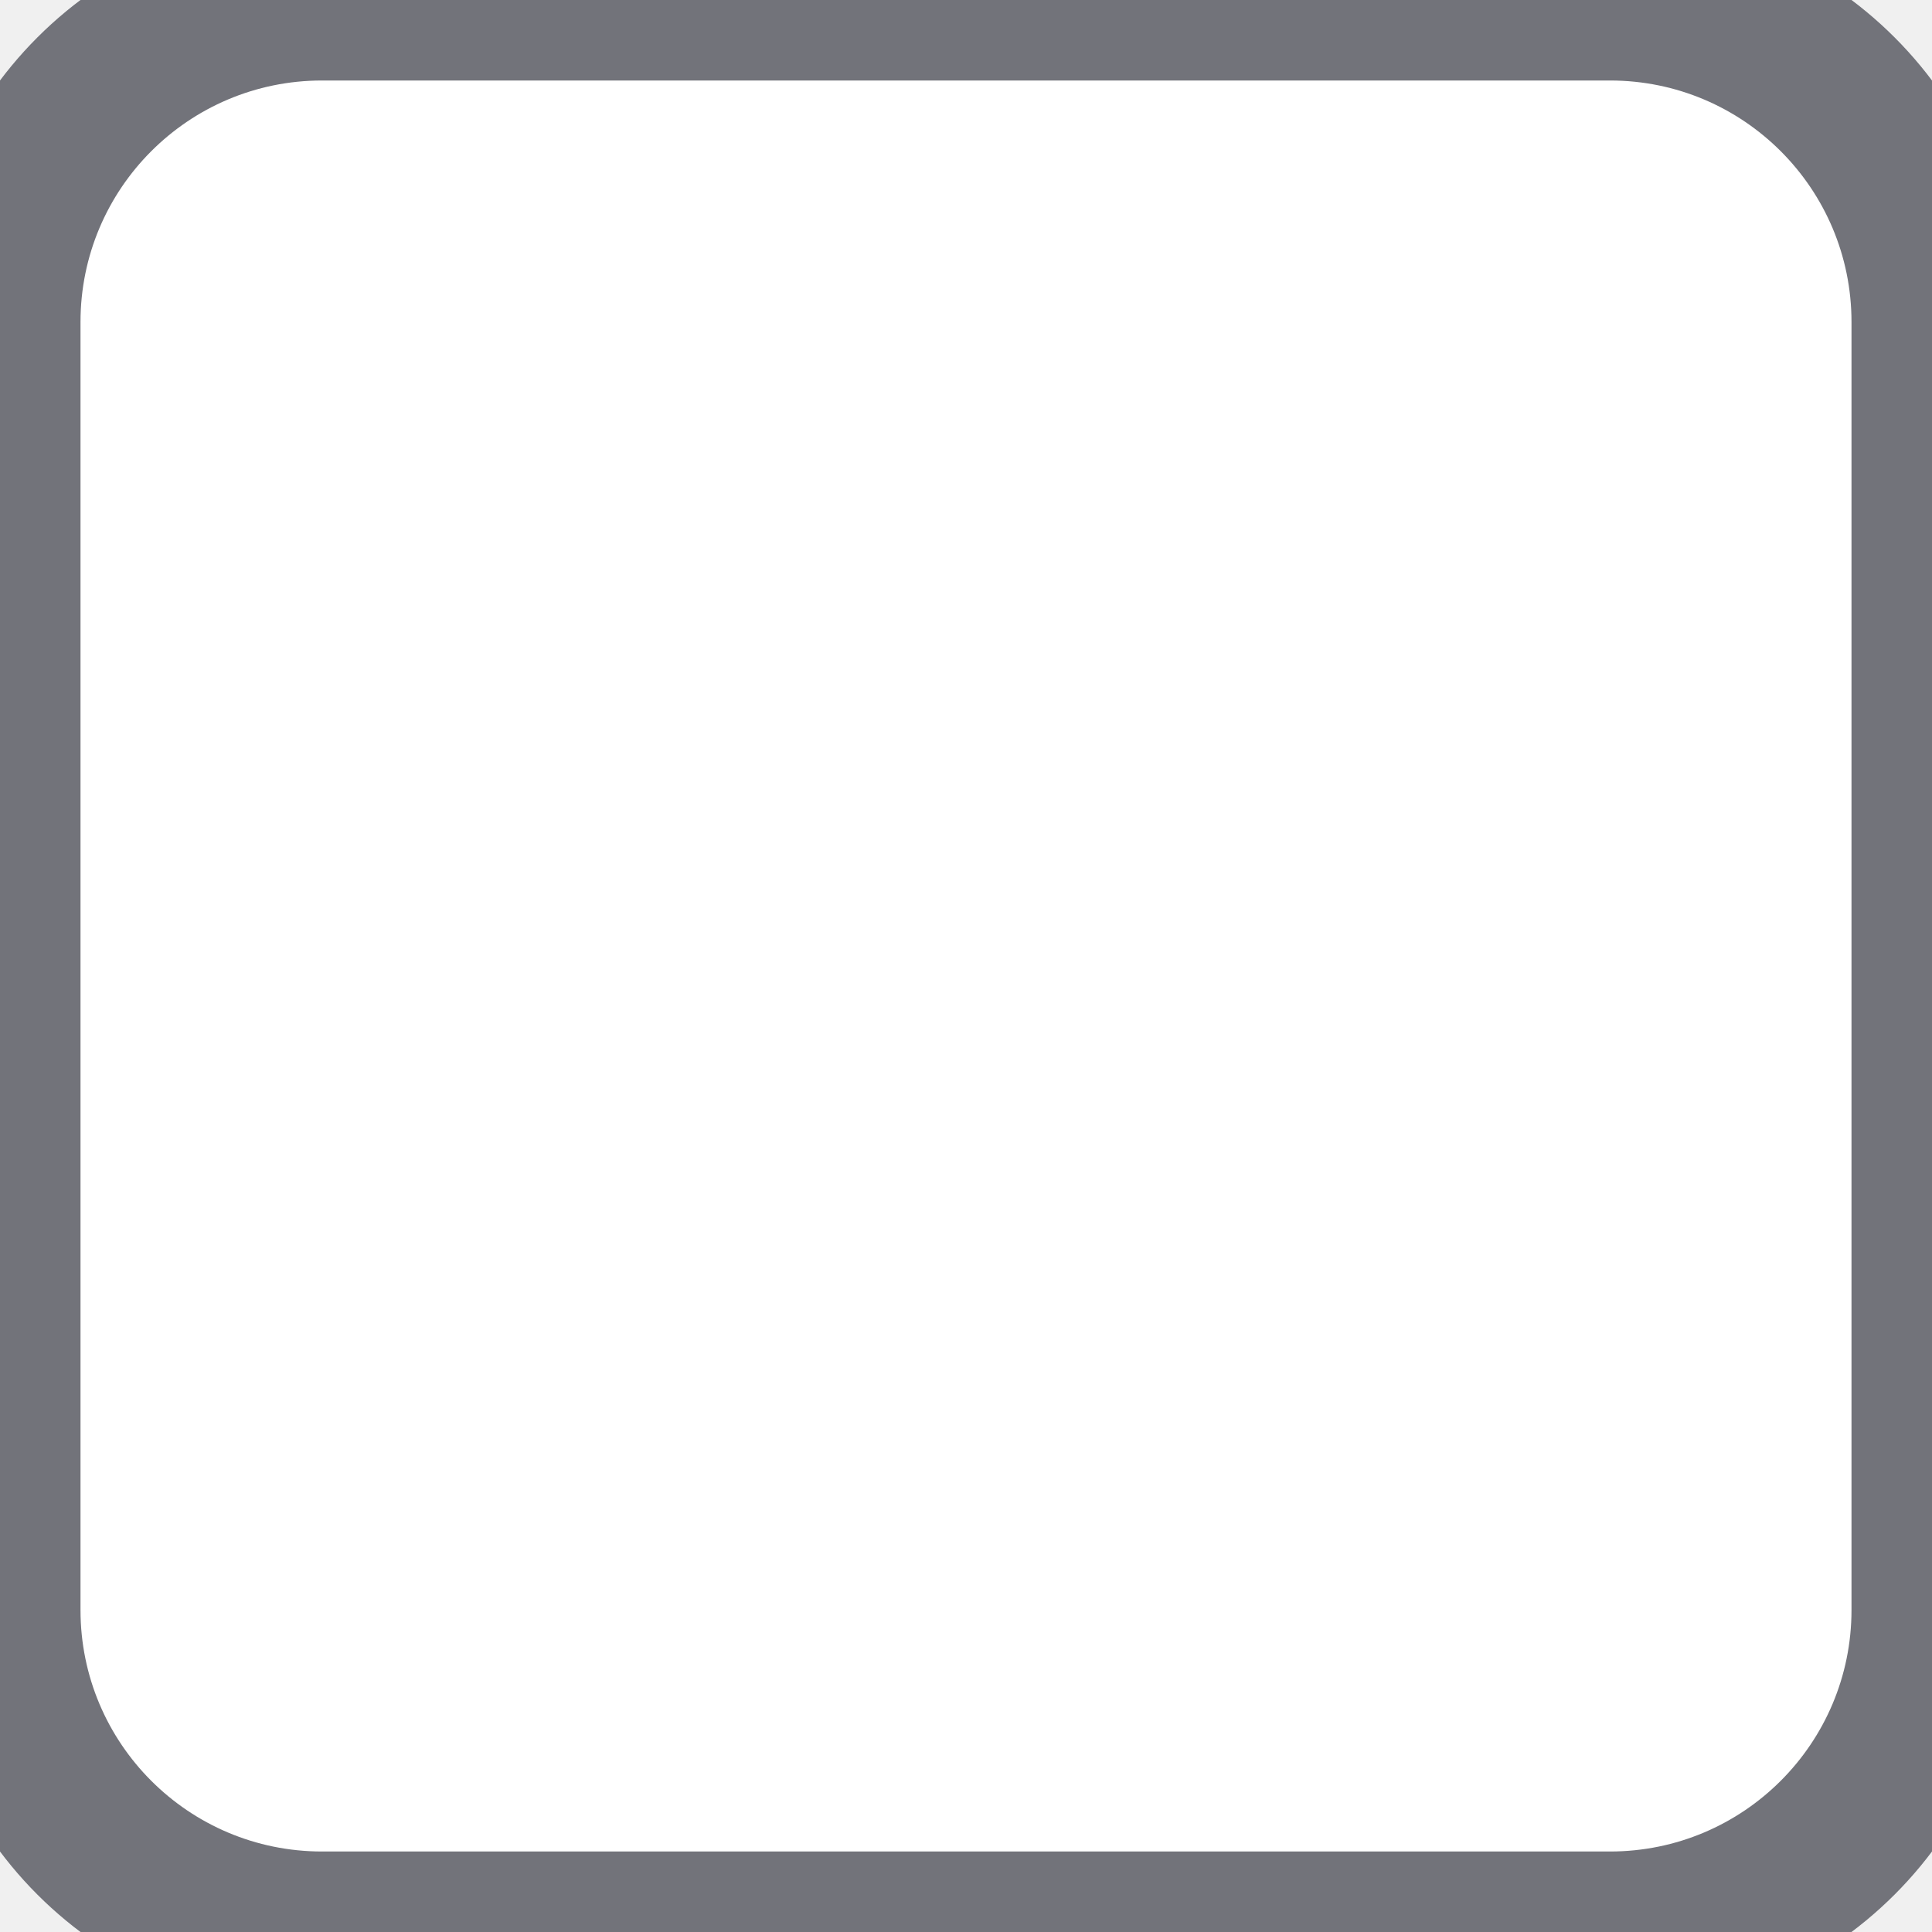
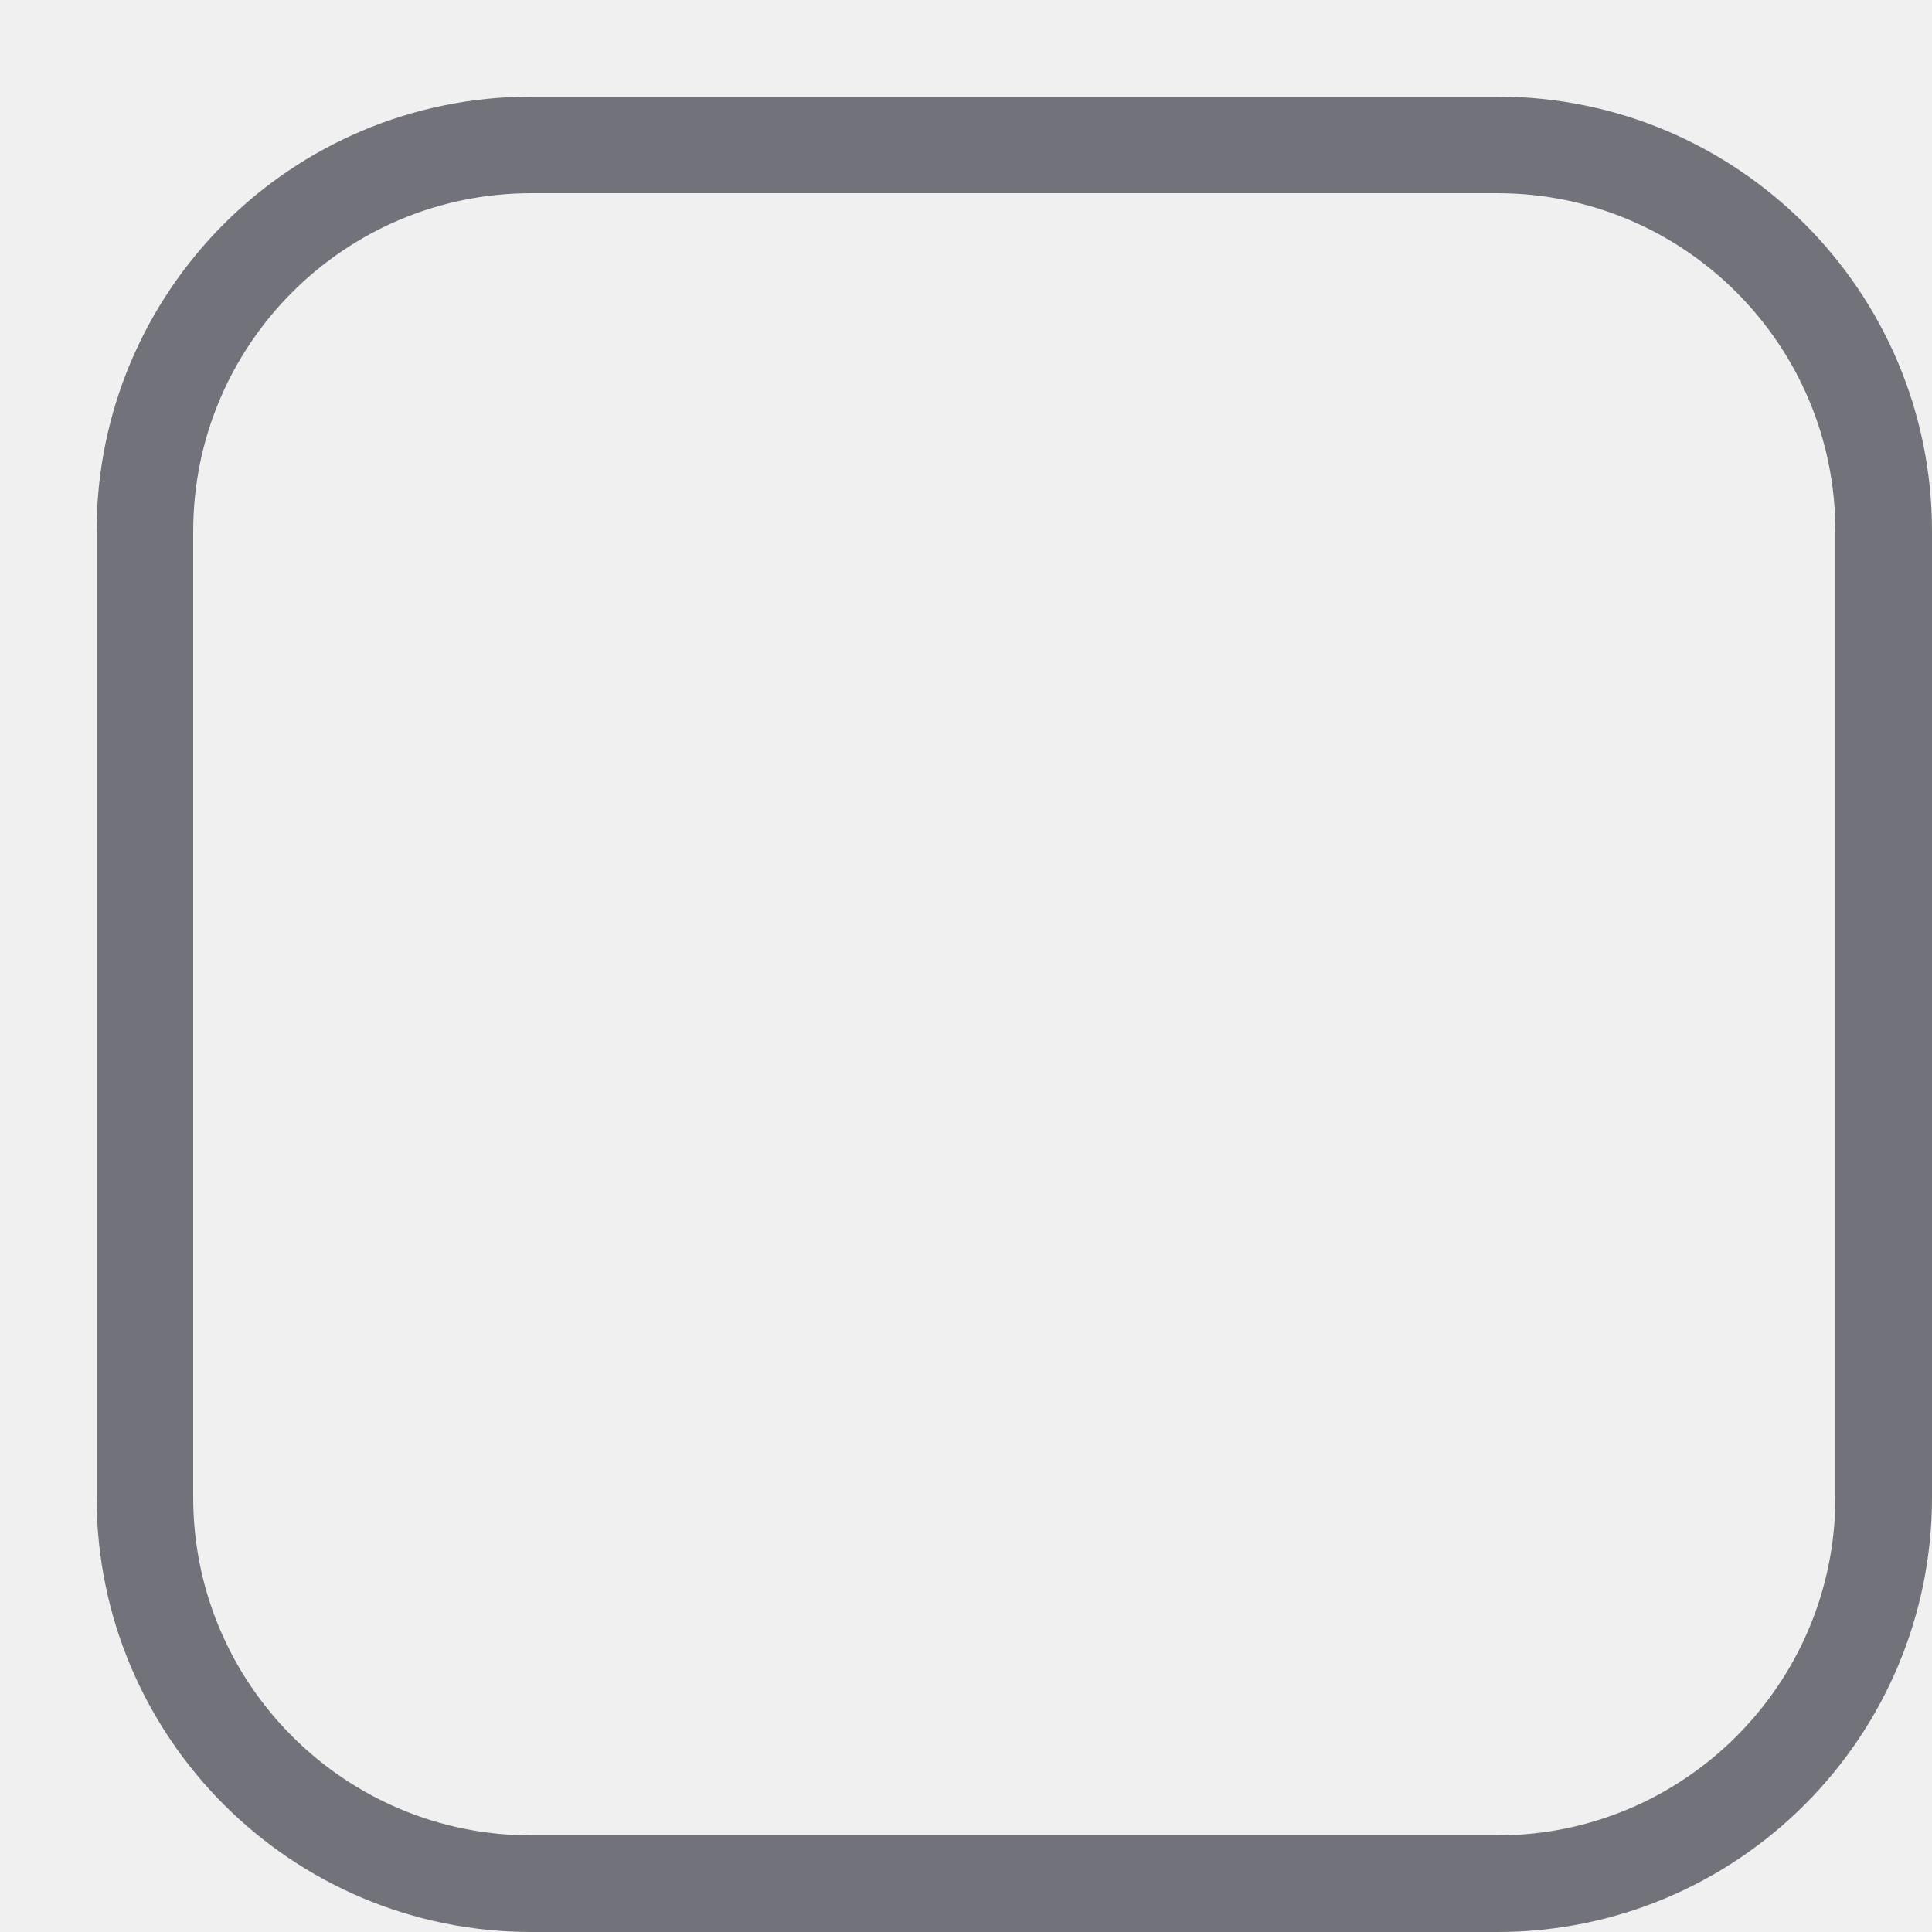
- <svg xmlns="http://www.w3.org/2000/svg" width="24" height="24" viewBox="0 0 24 24" fill="none">
-   <path d="M0 4C0 1.791 1.791 0 4 0H20C22.209 0 24 1.791 24 4V20C24 22.209 22.209 24 20 24H4C1.791 24 0 22.209 0 20V4Z" fill="white" />
-   <path d="M4 1H20V-1H4V1ZM23 4V20H25V4H23ZM20 23H4V25H20V23ZM1 20V4H-1V20H1ZM4 23C2.343 23 1 21.657 1 20H-1C-1 22.761 1.239 25 4 25V23ZM23 20C23 21.657 21.657 23 20 23V25C22.761 25 25 22.761 25 20H23ZM20 1C21.657 1 23 2.343 23 4H25C25 1.239 22.761 -1 20 -1V1ZM4 -1C1.239 -1 -1 1.239 -1 4H1C1 2.343 2.343 1 4 1V-1Z" fill="#72737A" />
+ <svg xmlns="http://www.w3.org/2000/svg" width="20" height="20" viewBox="0 0 20 20" fill="none">
+   <rect x="1.5" y="1.5" rx="4" ry="4" width="18" height="18" fill="none" stroke="#72737A" stroke-width="1" vector-effect="non-scaling-stroke" />
</svg>
